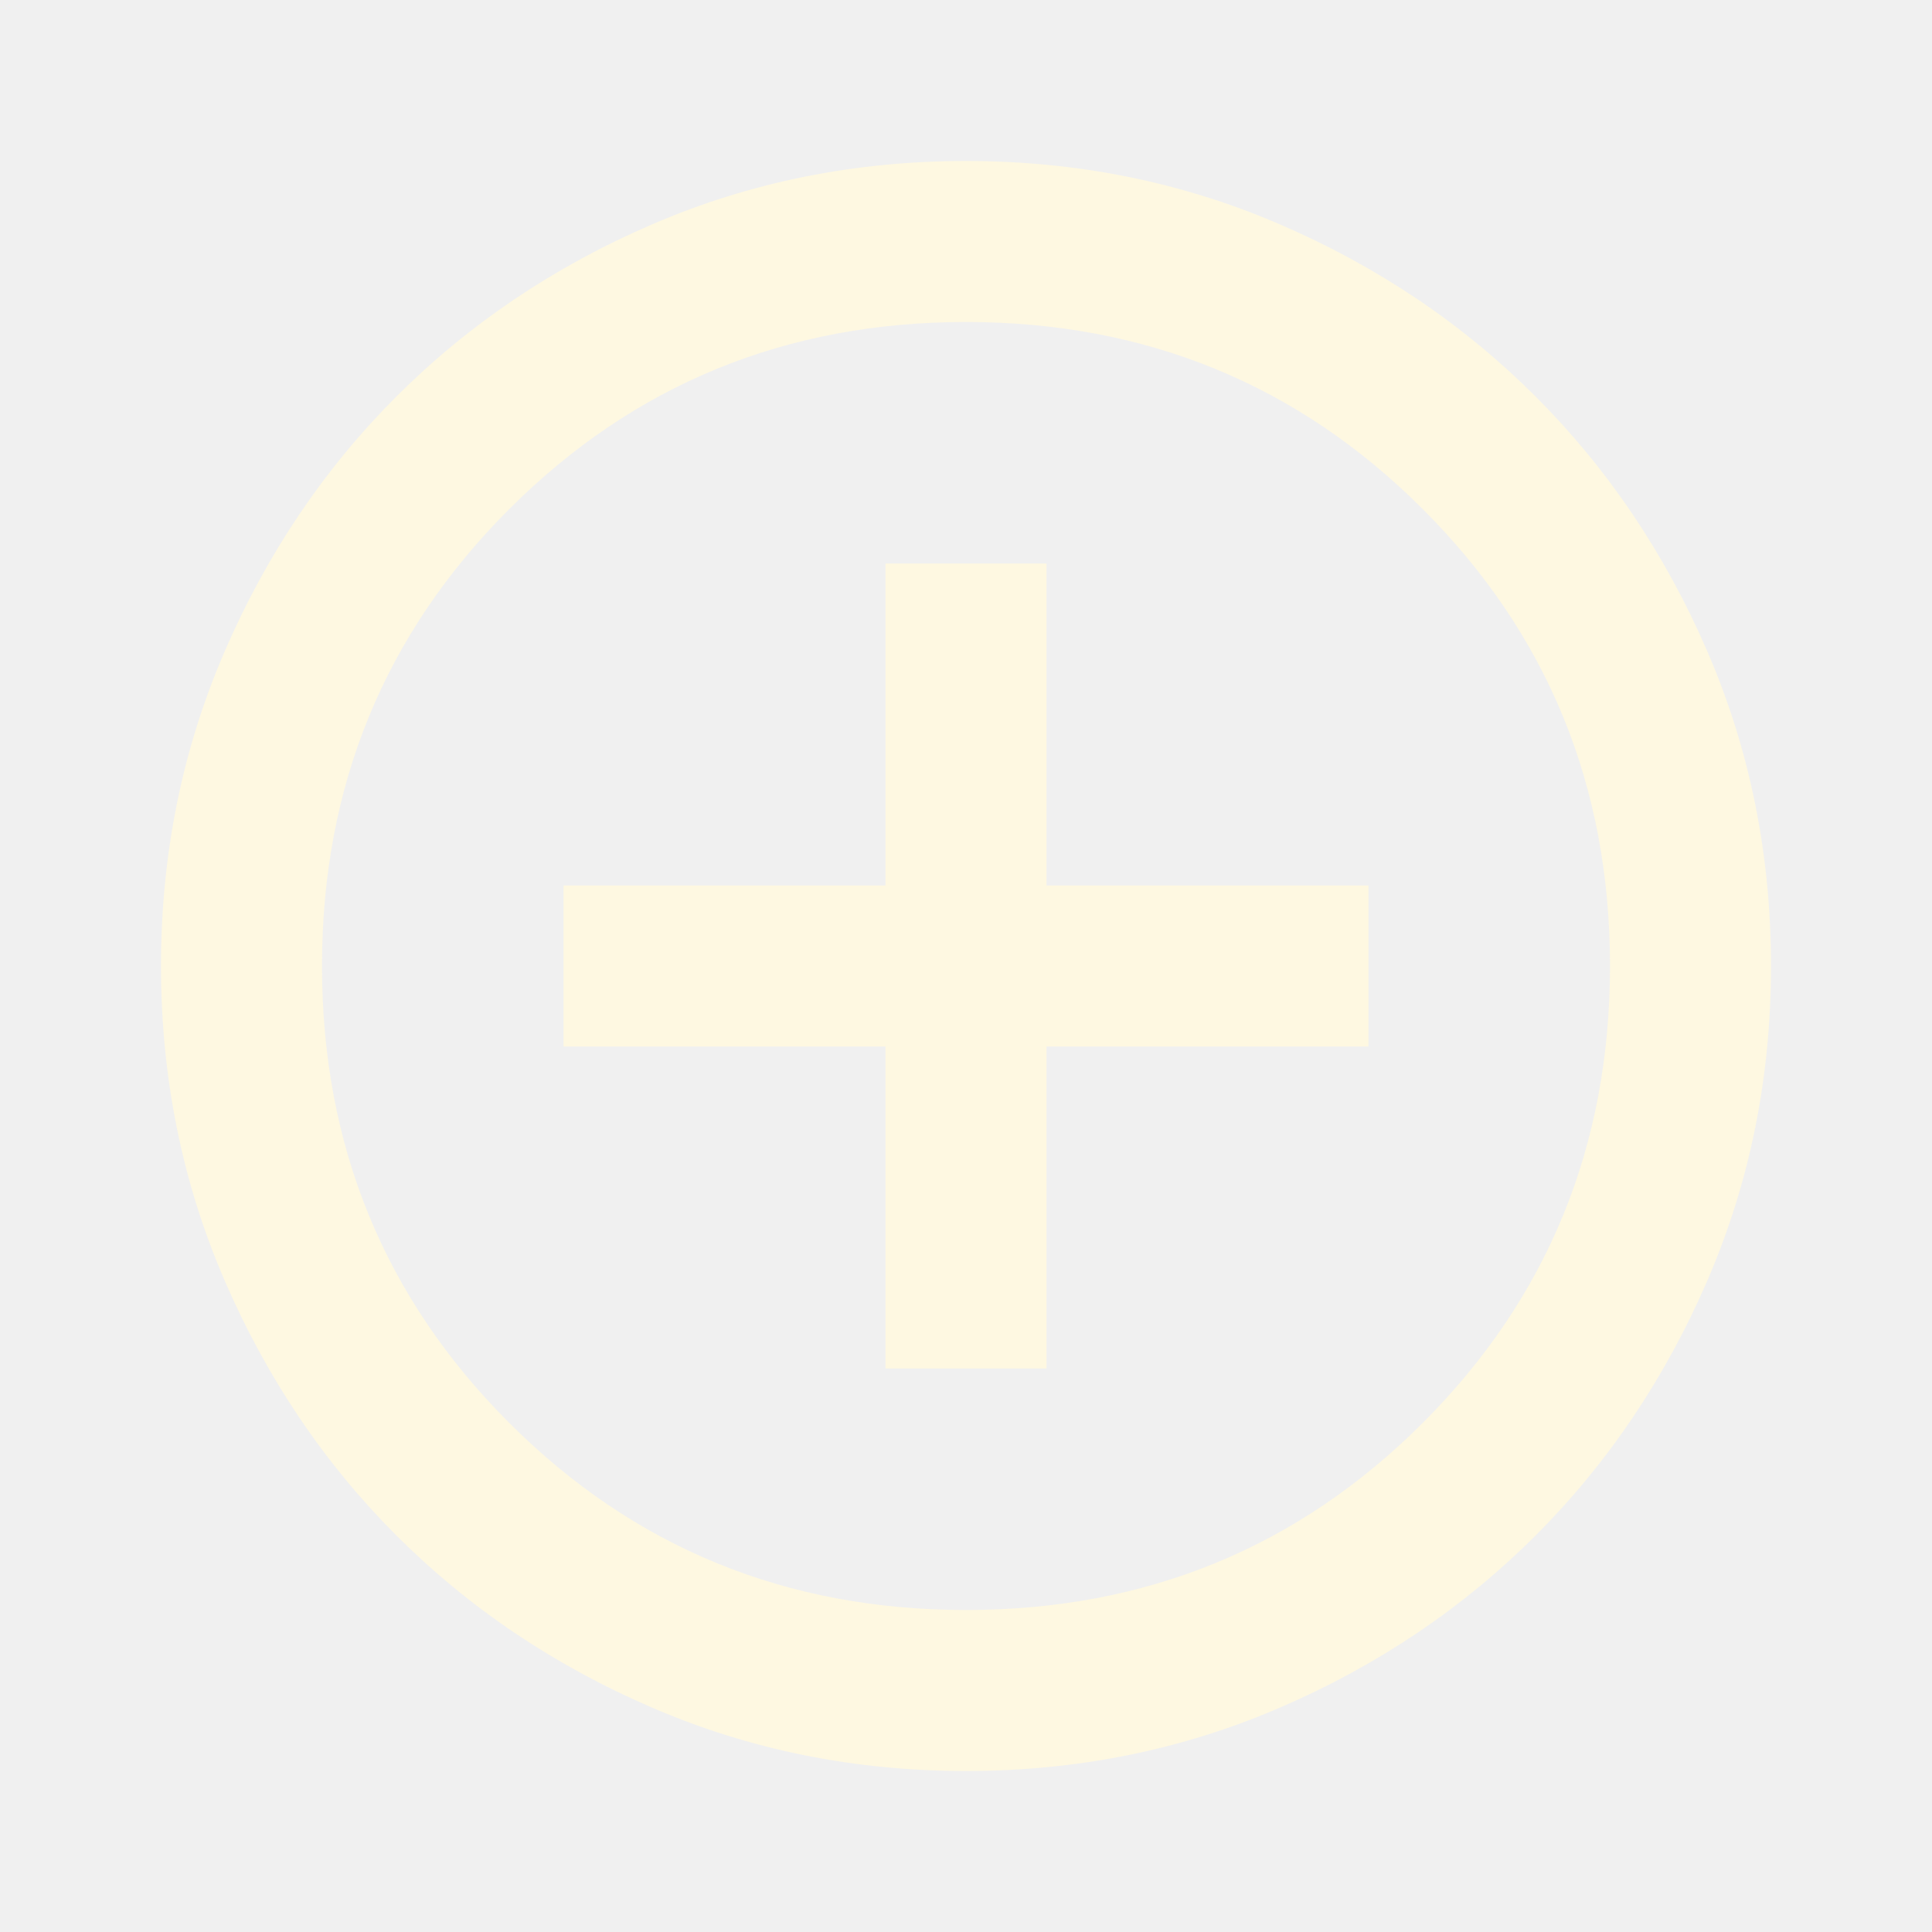
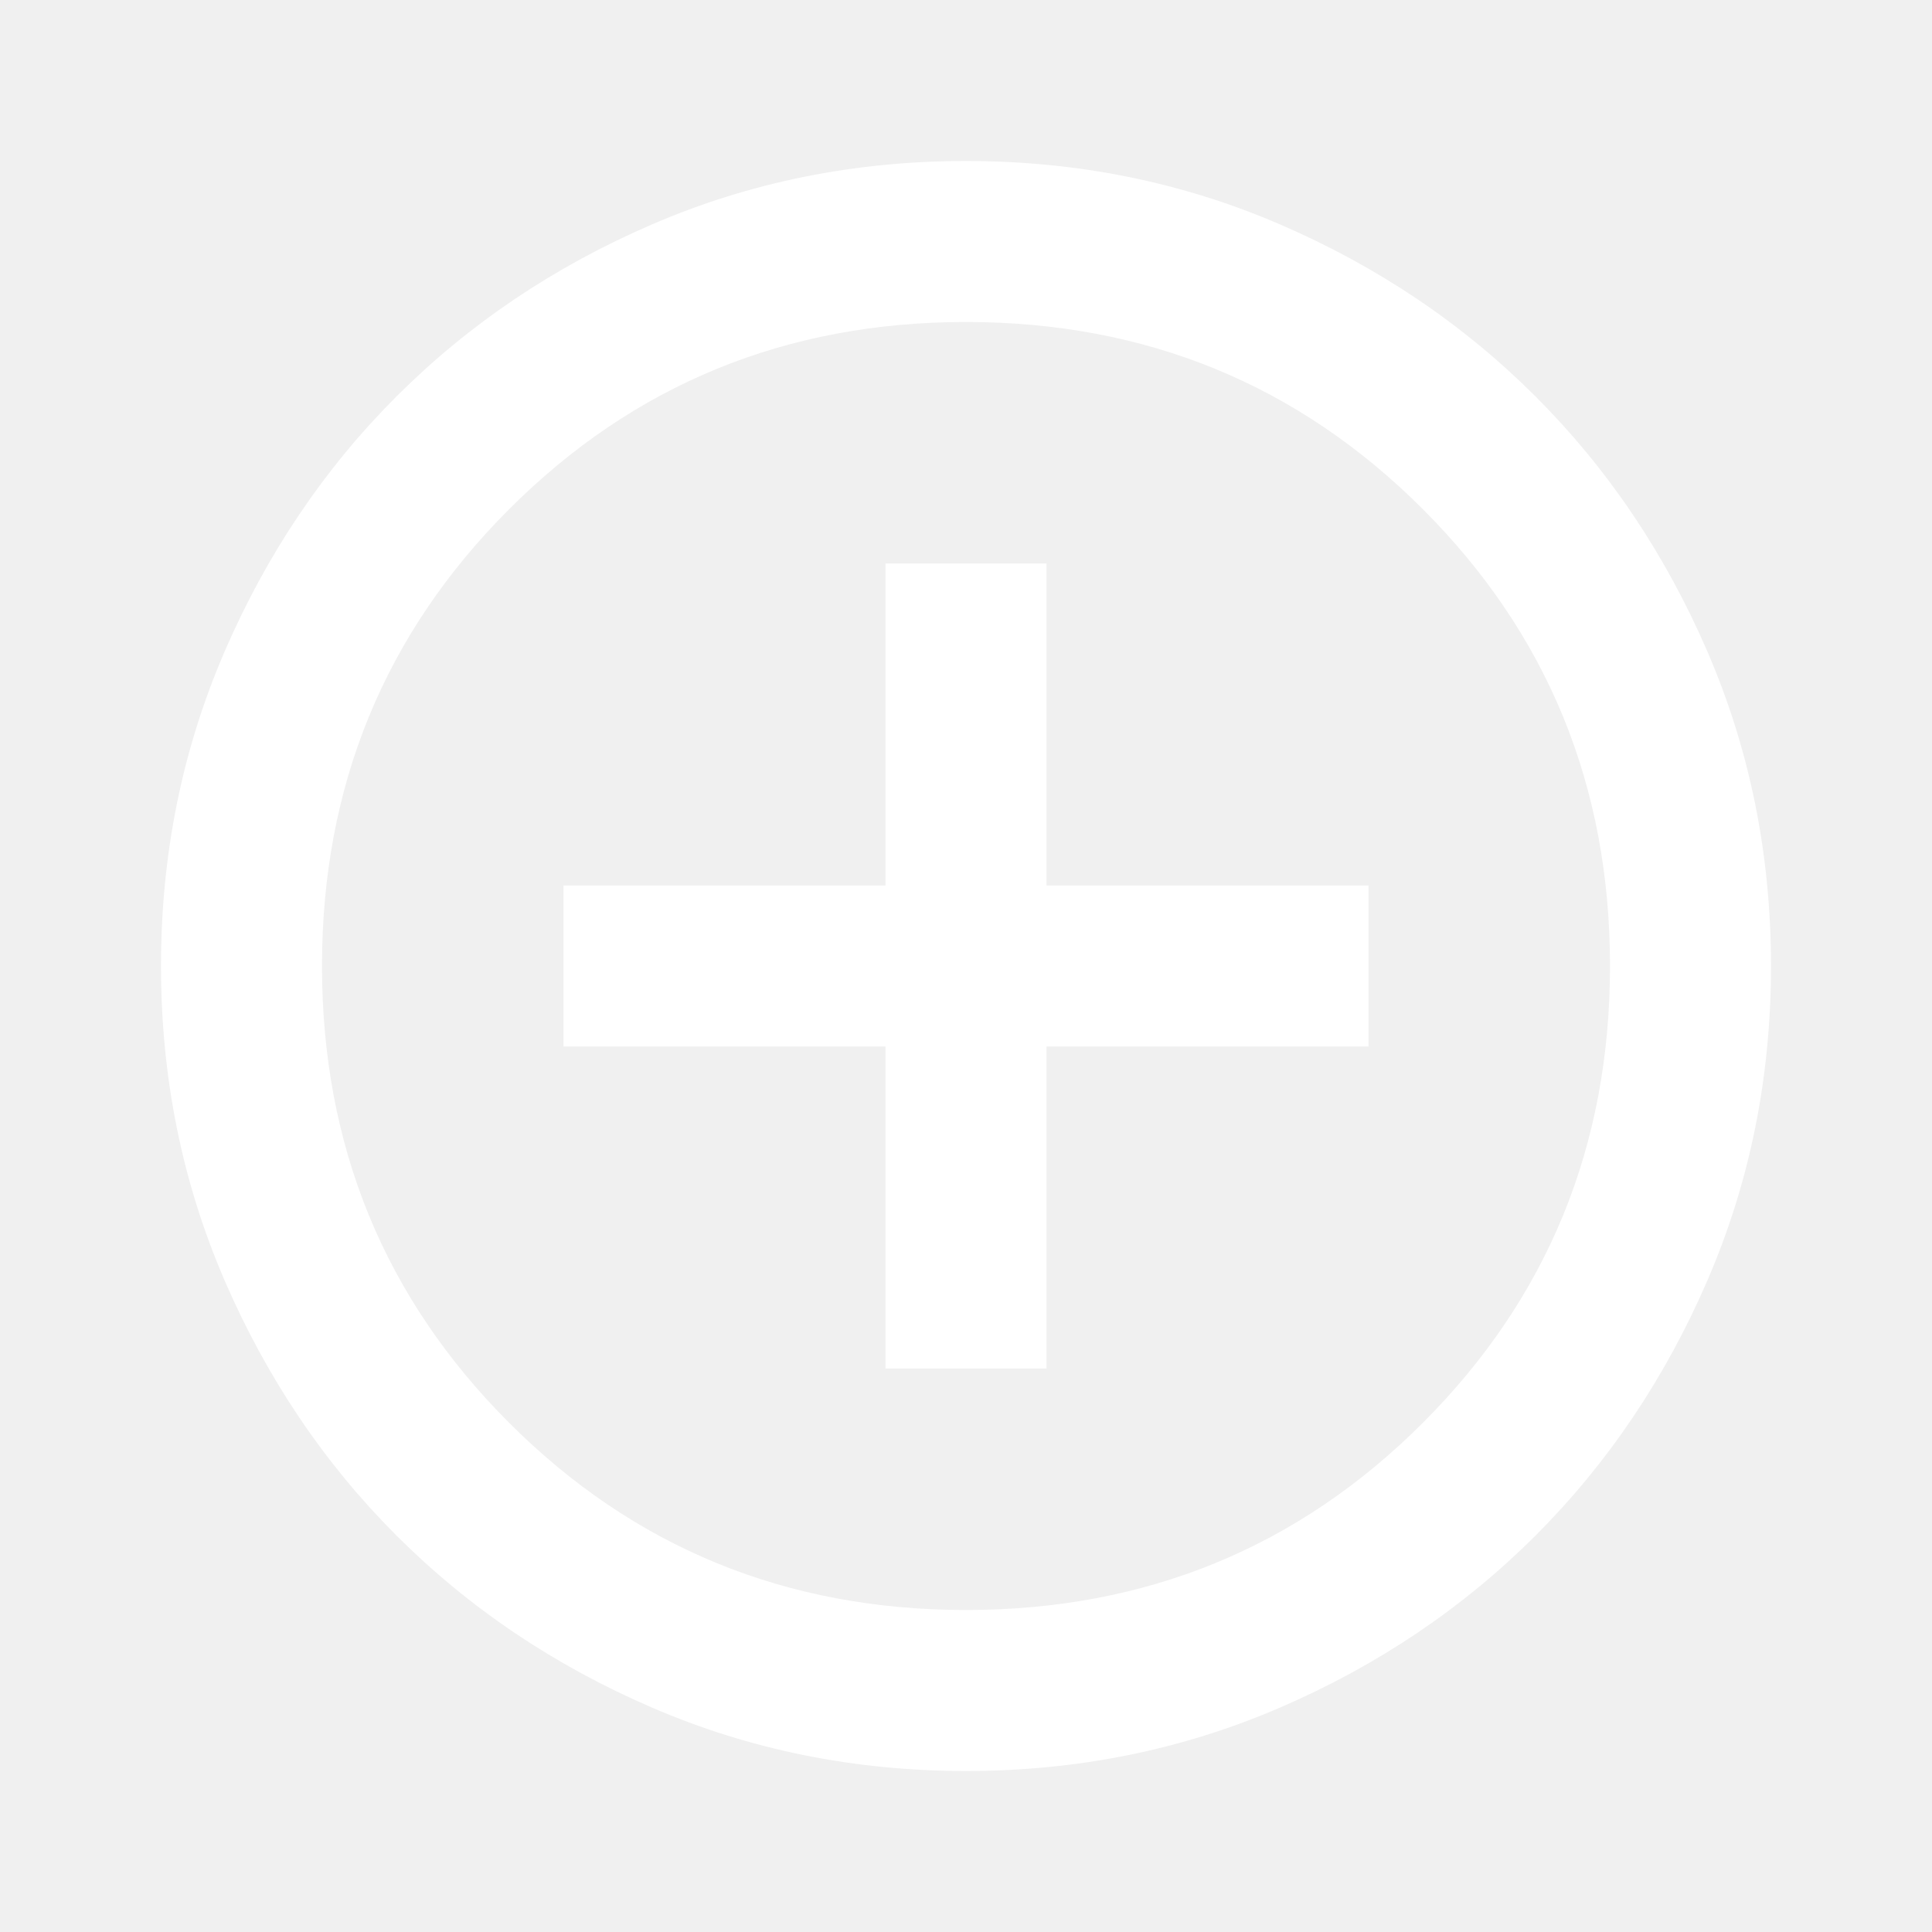
- <svg xmlns="http://www.w3.org/2000/svg" height="24px" viewBox="0 -960 960 960" width="24px" fill="#fef8e1">
+ <svg xmlns="http://www.w3.org/2000/svg" height="24px" viewBox="0 -960 960 960" width="24px" fill="#ffffff">
  <path d="M440-280h80v-160h160v-80H520v-160h-80v160H280v80h160v160Zm40 200q-83 0-156-31.5T197-197q-54-54-85.5-127T80-480q0-83 31.5-156T197-763q54-54 127-85.5T480-880q83 0 156 31.5T763-763q54 54 85.5 127T880-480q0 83-31.5 156T763-197q-54 54-127 85.5T480-80Zm0-80q134 0 227-93t93-227q0-134-93-227t-227-93q-134 0-227 93t-93 227q0 134 93 227t227 93Zm0-320Z" />
</svg>
